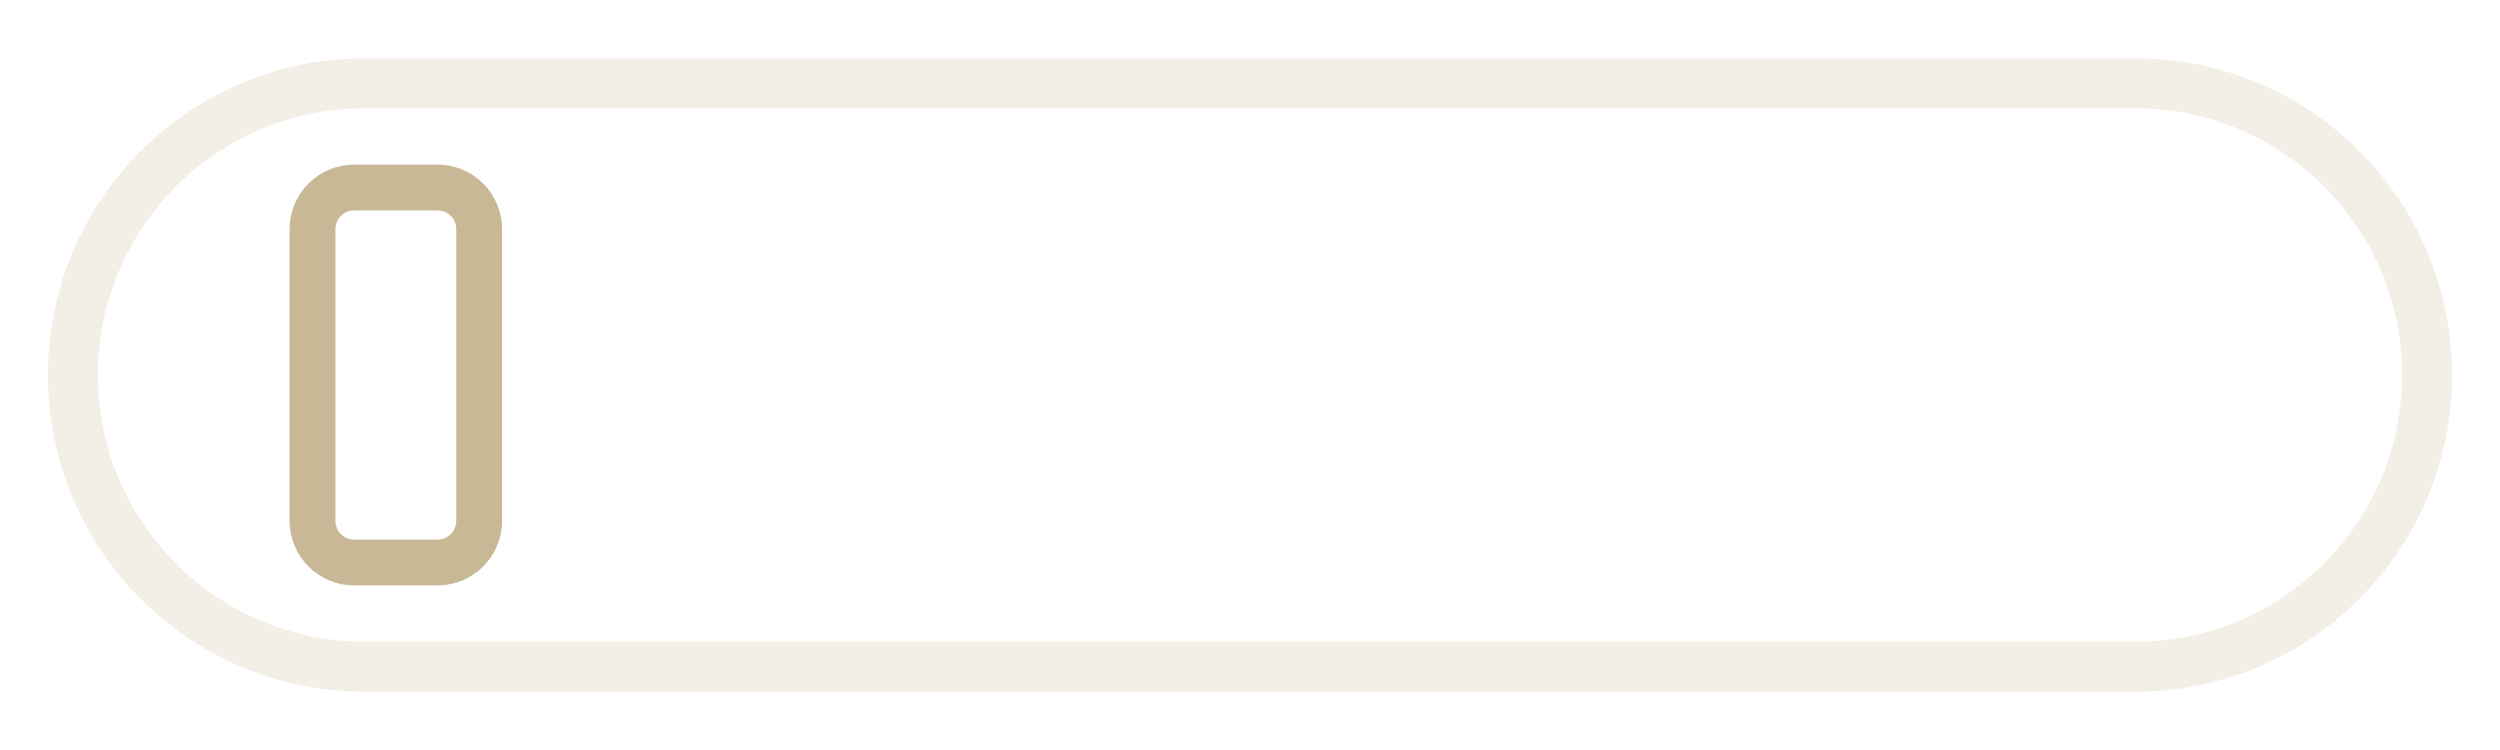
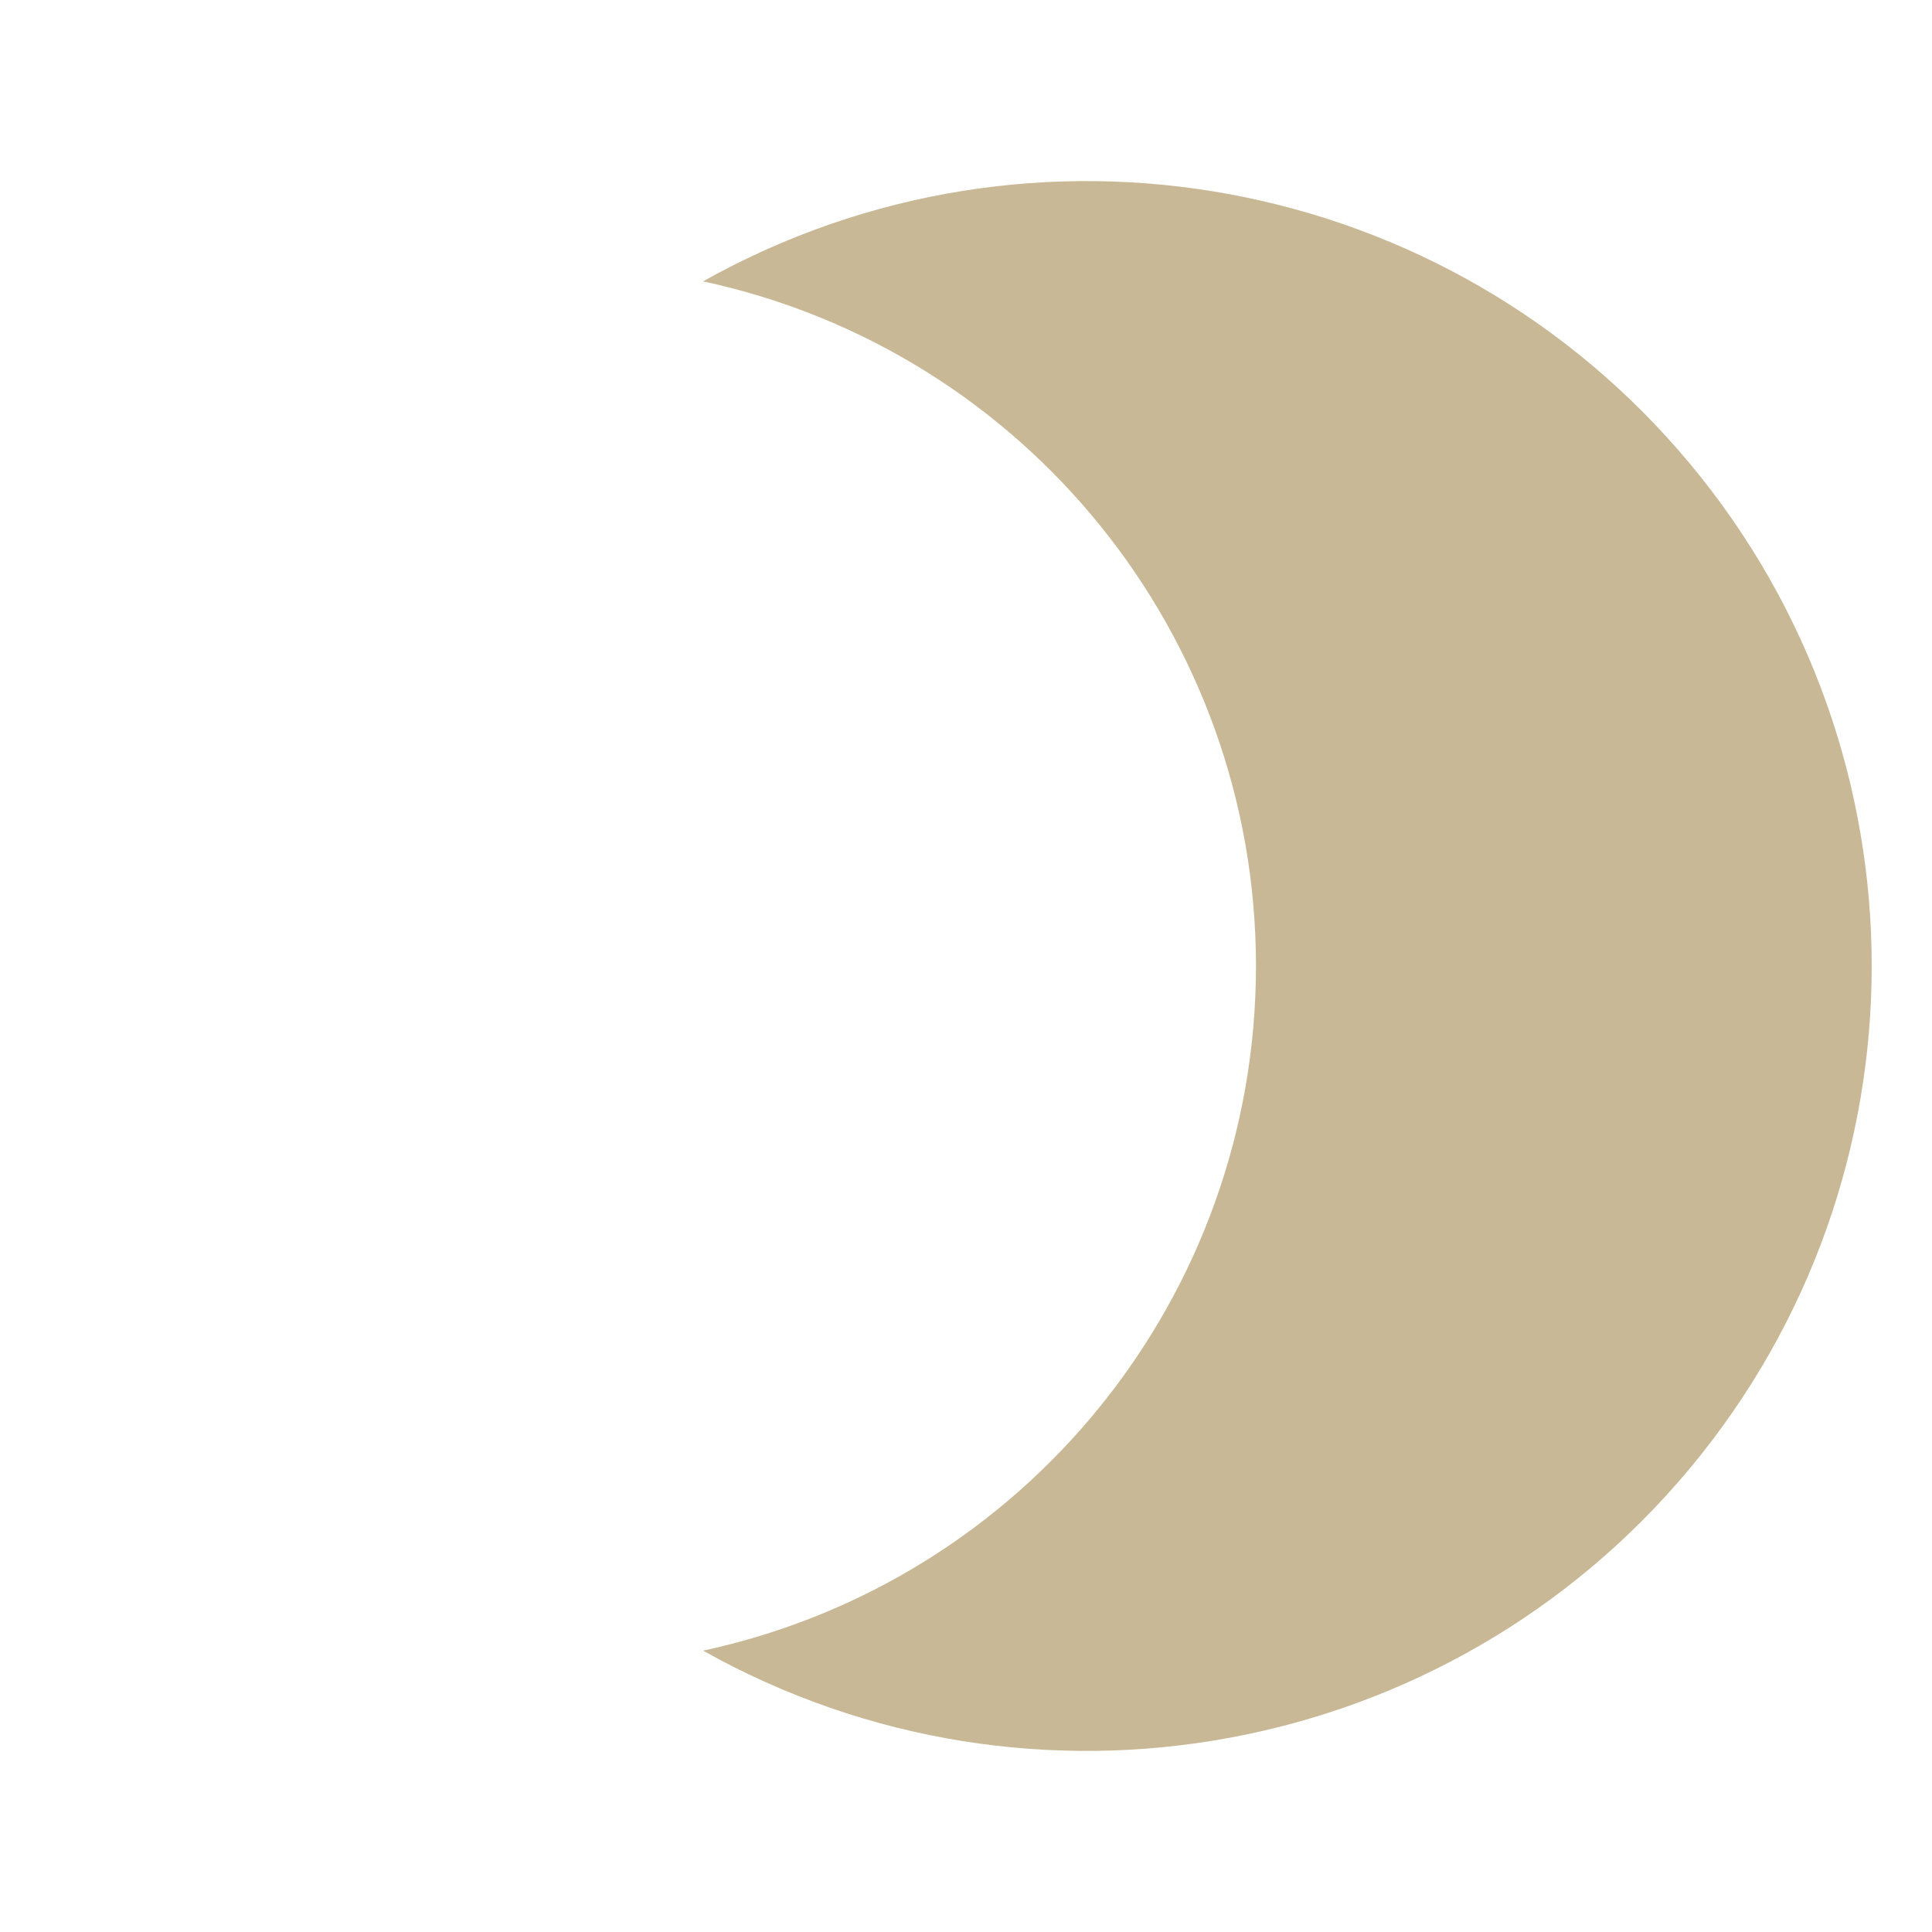
- <svg xmlns="http://www.w3.org/2000/svg" viewBox="0 0 120 36" fill="none" role="img" aria-label="Pixel Pane">
-   <rect x="3.5" y="4" width="113" height="28" rx="14" stroke="#f3efe6" stroke-width="2.4" />
-   <rect x="15" y="9" width="8" height="18" rx="2" stroke="#c9b896" stroke-width="2.2" />
+ <svg xmlns="http://www.w3.org/2000/svg" viewBox="0 0 64 64" fill="none" role="img" aria-label="Pixel Pane">
+   <path d="M23.29 9.32 A26 26 0 1 1 23.29 54.68 A23.2 23.2 0 0 0 23.29 9.32 Z" fill="#c9b896" />
</svg>
